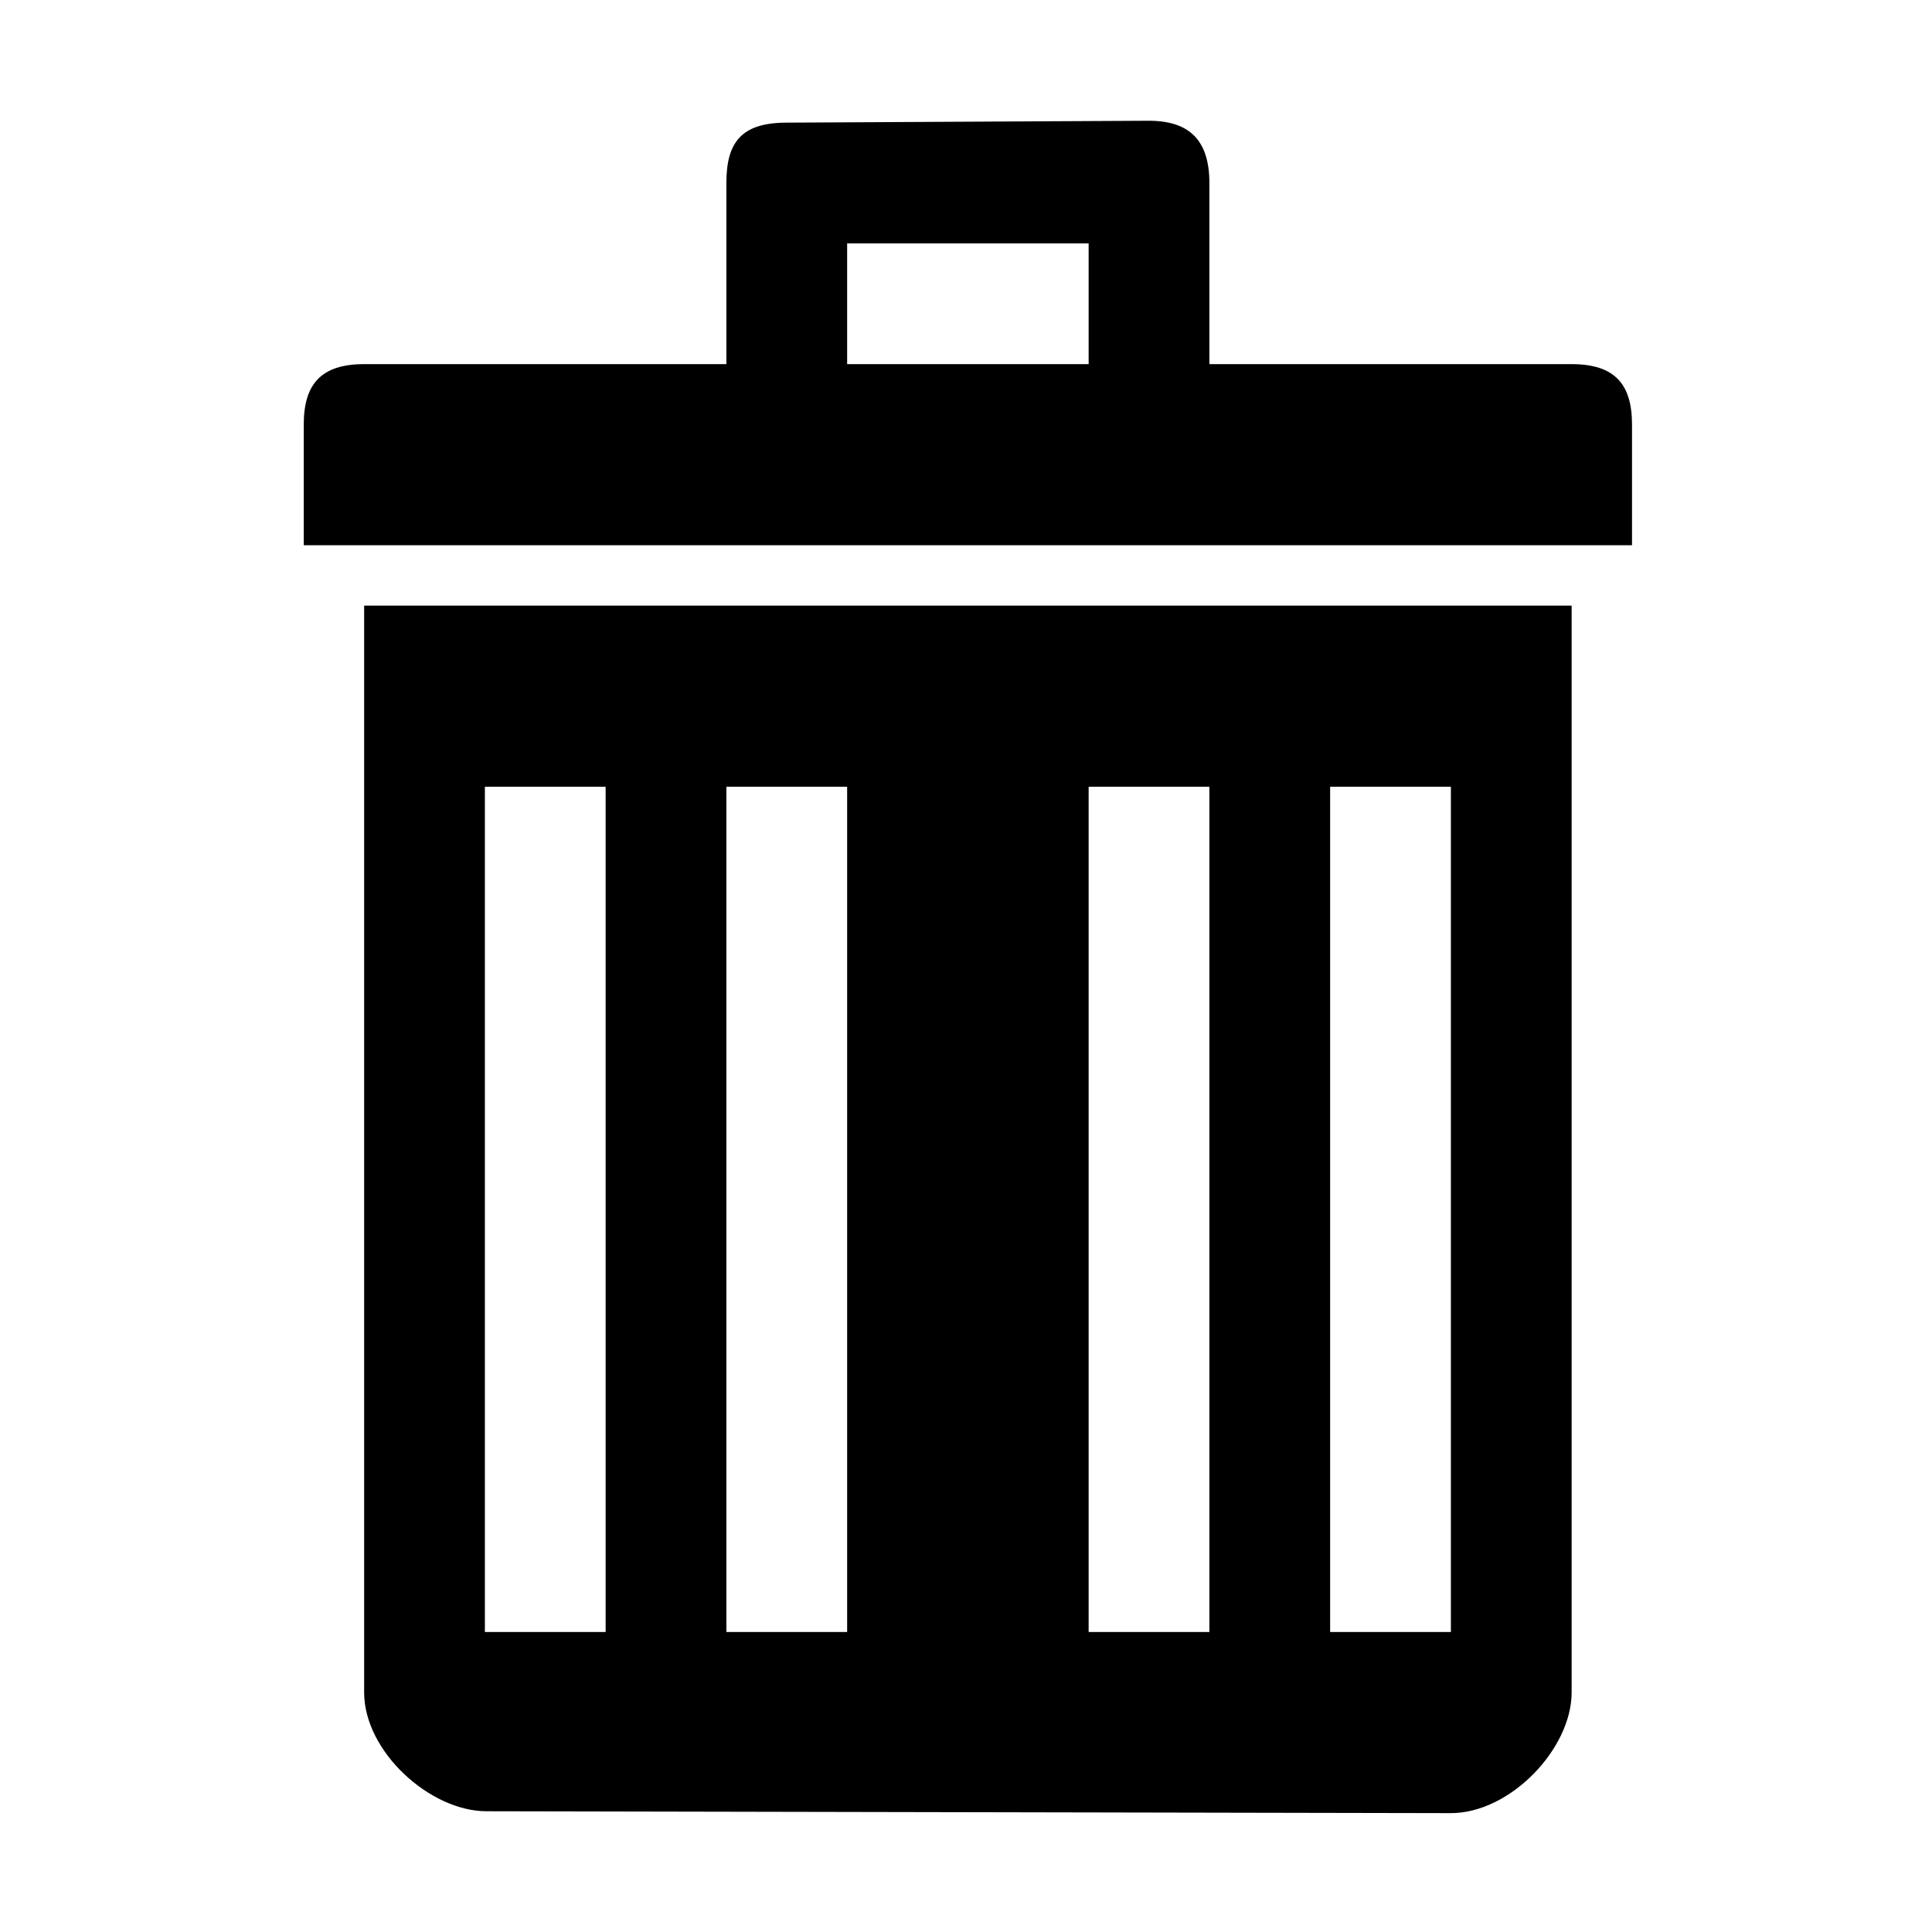
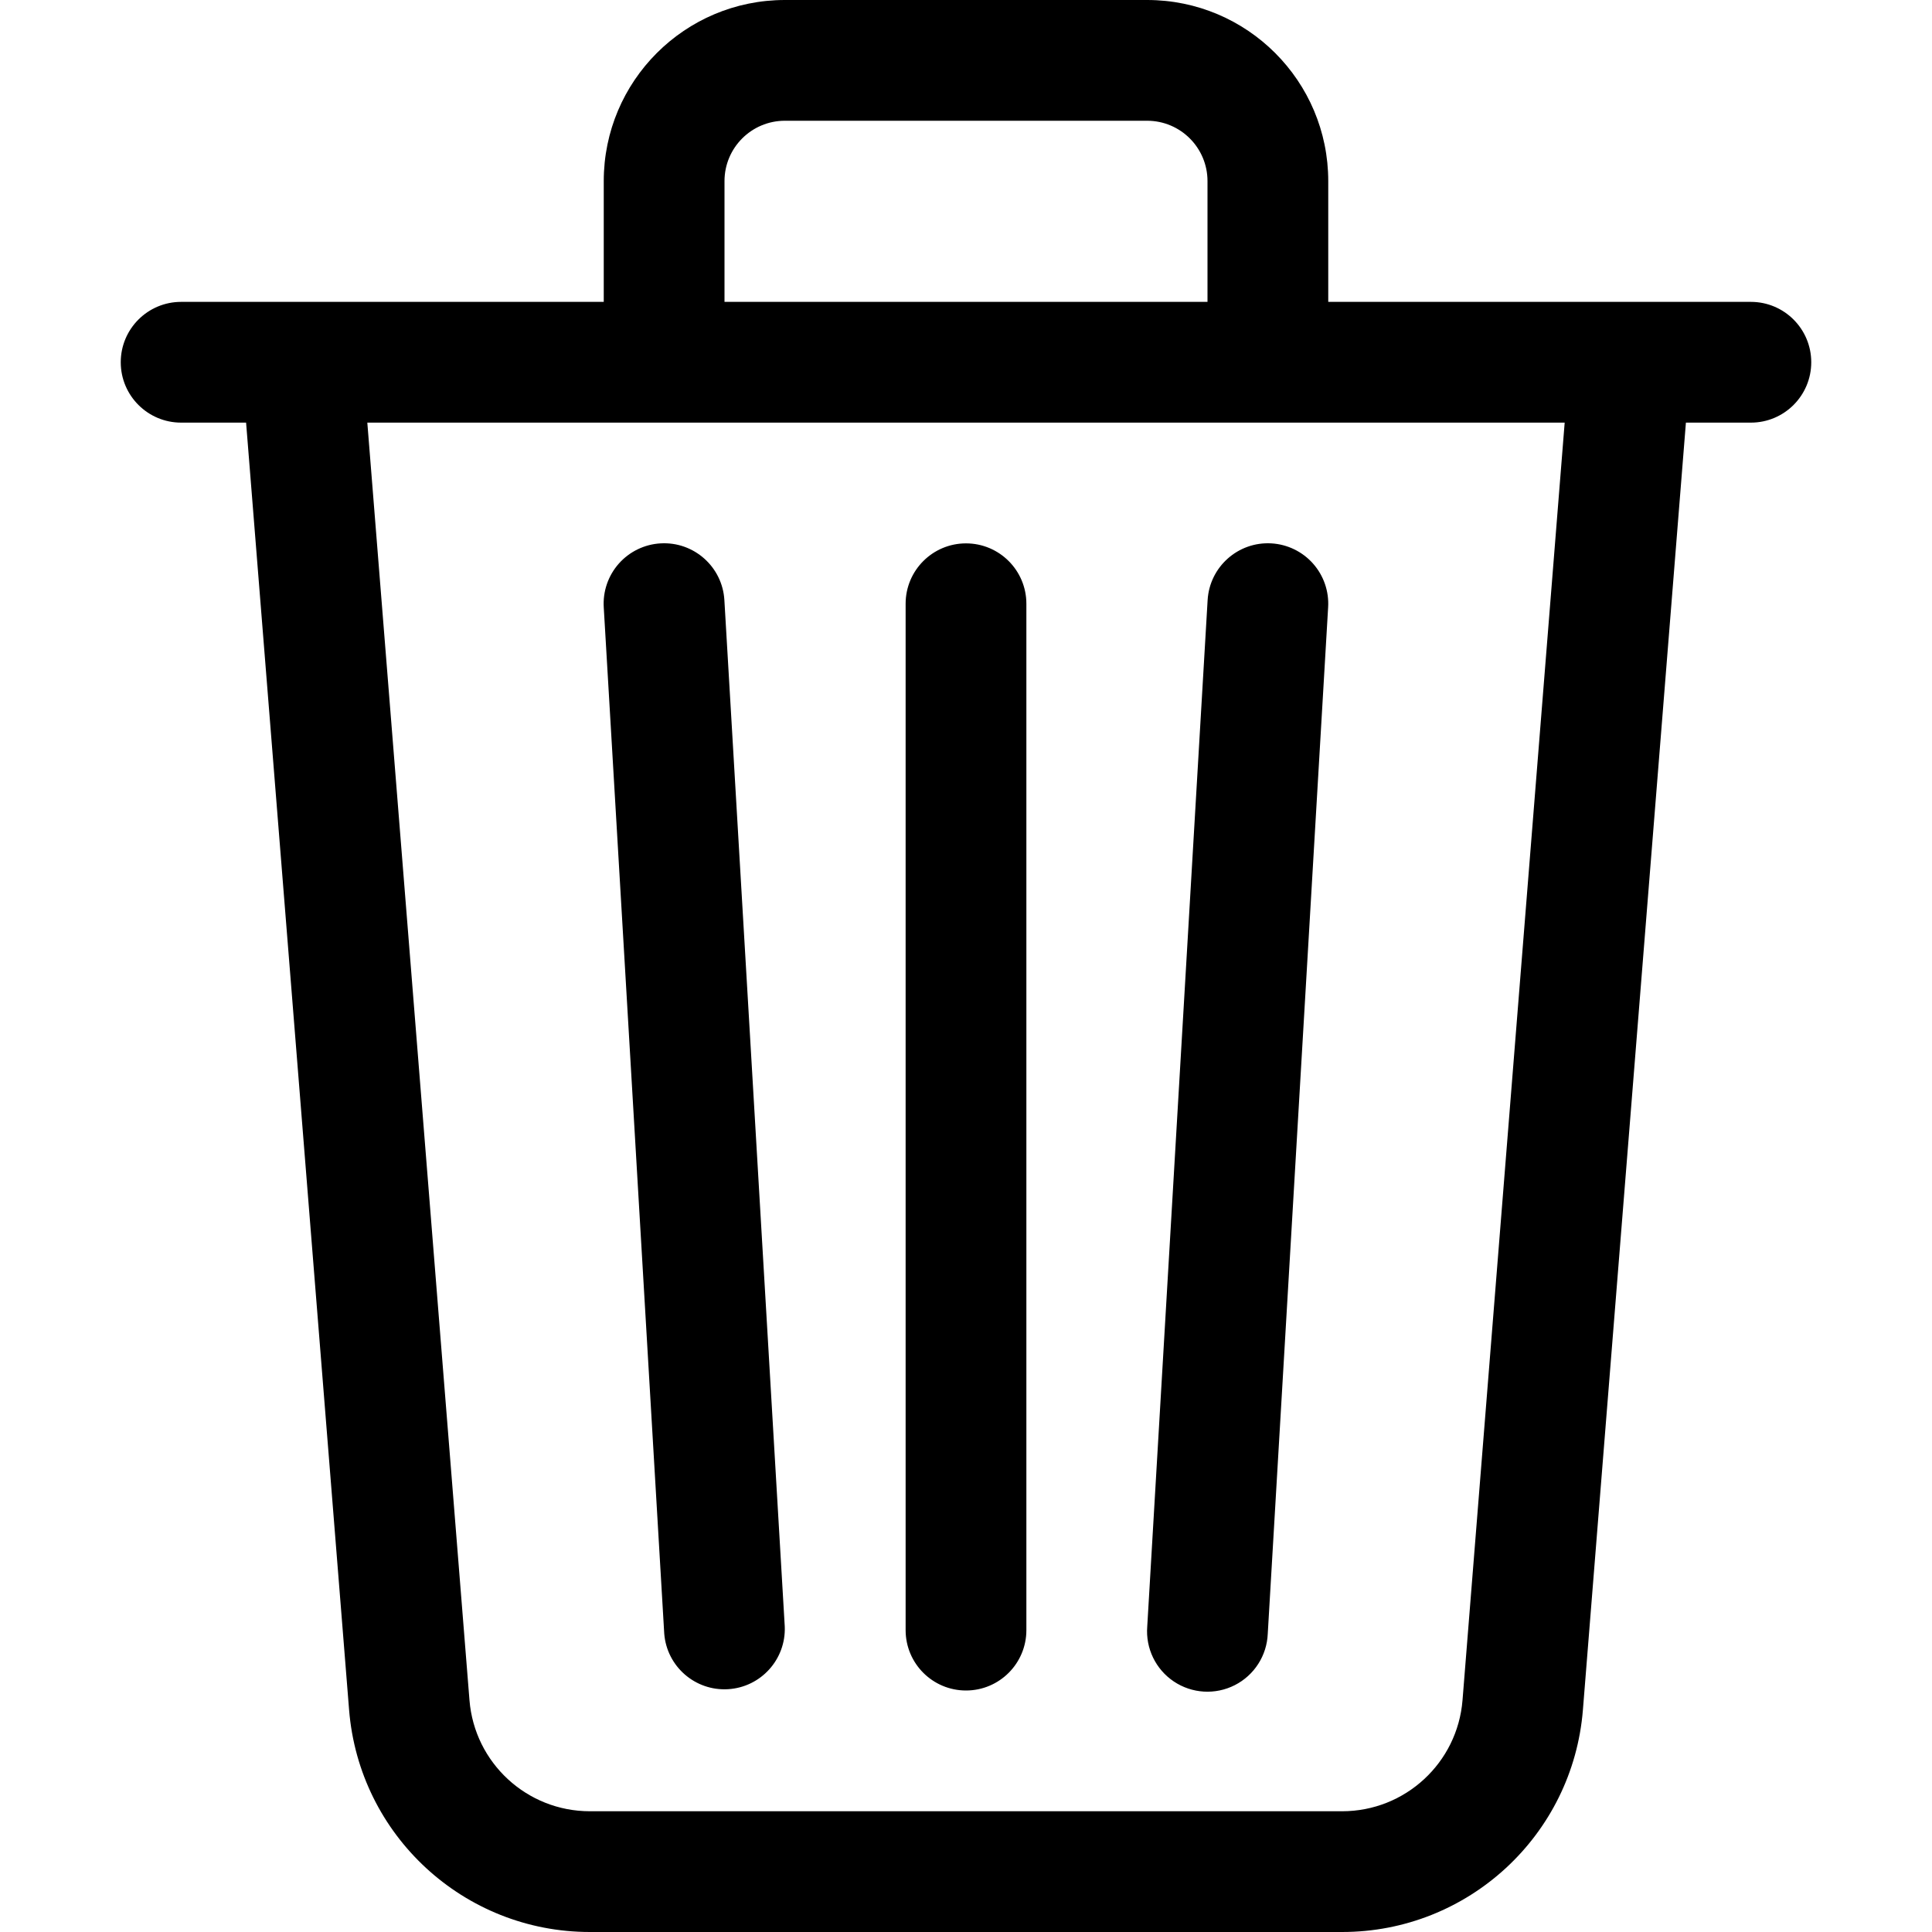
- <svg xmlns="http://www.w3.org/2000/svg" version="1.1" id="Layer_1" x="0px" y="0px" width="512px" height="512px" viewBox="0 0 512 512" enable-background="new 0 0 512 512" xml:space="preserve">
-   <path d="M96.5,160.5v288c0,15.693,17.457,31.5,32.438,31.5l255.562,0.5c15.694,0,32-17.021,32-32v-288H96.5z M160.5,432.5h-32v-224  h32V432.5z M224.5,432.5h-32v-224h32V432.5z M320.5,432.5h-32v-224h32V432.5z M384.5,432.5h-32v-224h32V432.5z" />
-   <path d="M416.5,96.5h-96v-48c0-11.414-5.371-16.5-16.071-16.5L208.5,32.5c-12.126,0-16,5.3-16,16v48h-96c-11.414,0-16,5.299-16,16  v32h352v-32C432.499,101.799,427.914,96.5,416.5,96.5z M288.5,96.5h-64v-32h64V96.5z" />
+ <svg xmlns="http://www.w3.org/2000/svg" width="16" height="16" fill="currentColor" class="bi bi-trash3" viewBox="0 0 16 16">
+   <path d="M6.5 1h3a.5.5 0 0 1 .5.5v1H6v-1a.5.5 0 0 1 .5-.5ZM11 2.5v-1A1.5 1.5 0 0 0 9.5 0h-3A1.5 1.5 0 0 0 5 1.5v1H2.506a.58.58 0 0 0-.01 0H1.5a.5.5 0 0 0 0 1h.538l.853 10.66A2 2 0 0 0 4.885 16h6.23a2 2 0 0 0 1.994-1.84l.853-10.66h.538a.5.5 0 0 0 0-1h-.995a.59.59 0 0 0-.01 0H11Zm1.958 1-.846 10.58a1 1 0 0 1-.997.92h-6.23a1 1 0 0 1-.997-.92L3.042 3.5h9.916Zm-7.487 1a.5.5 0 0 1 .528.47l.5 8.5a.5.5 0 0 1-.998.06L5 5.03a.5.5 0 0 1 .47-.53Zm5.058 0a.5.5 0 0 1 .47.53l-.5 8.5a.5.5 0 1 1-.998-.06l.5-8.5a.5.5 0 0 1 .528-.47ZM8 4.5a.5.5 0 0 1 .5.5v8.5a.5.5 0 0 1-1 0V5a.5.5 0 0 1 .5-.5Z" />
</svg>
